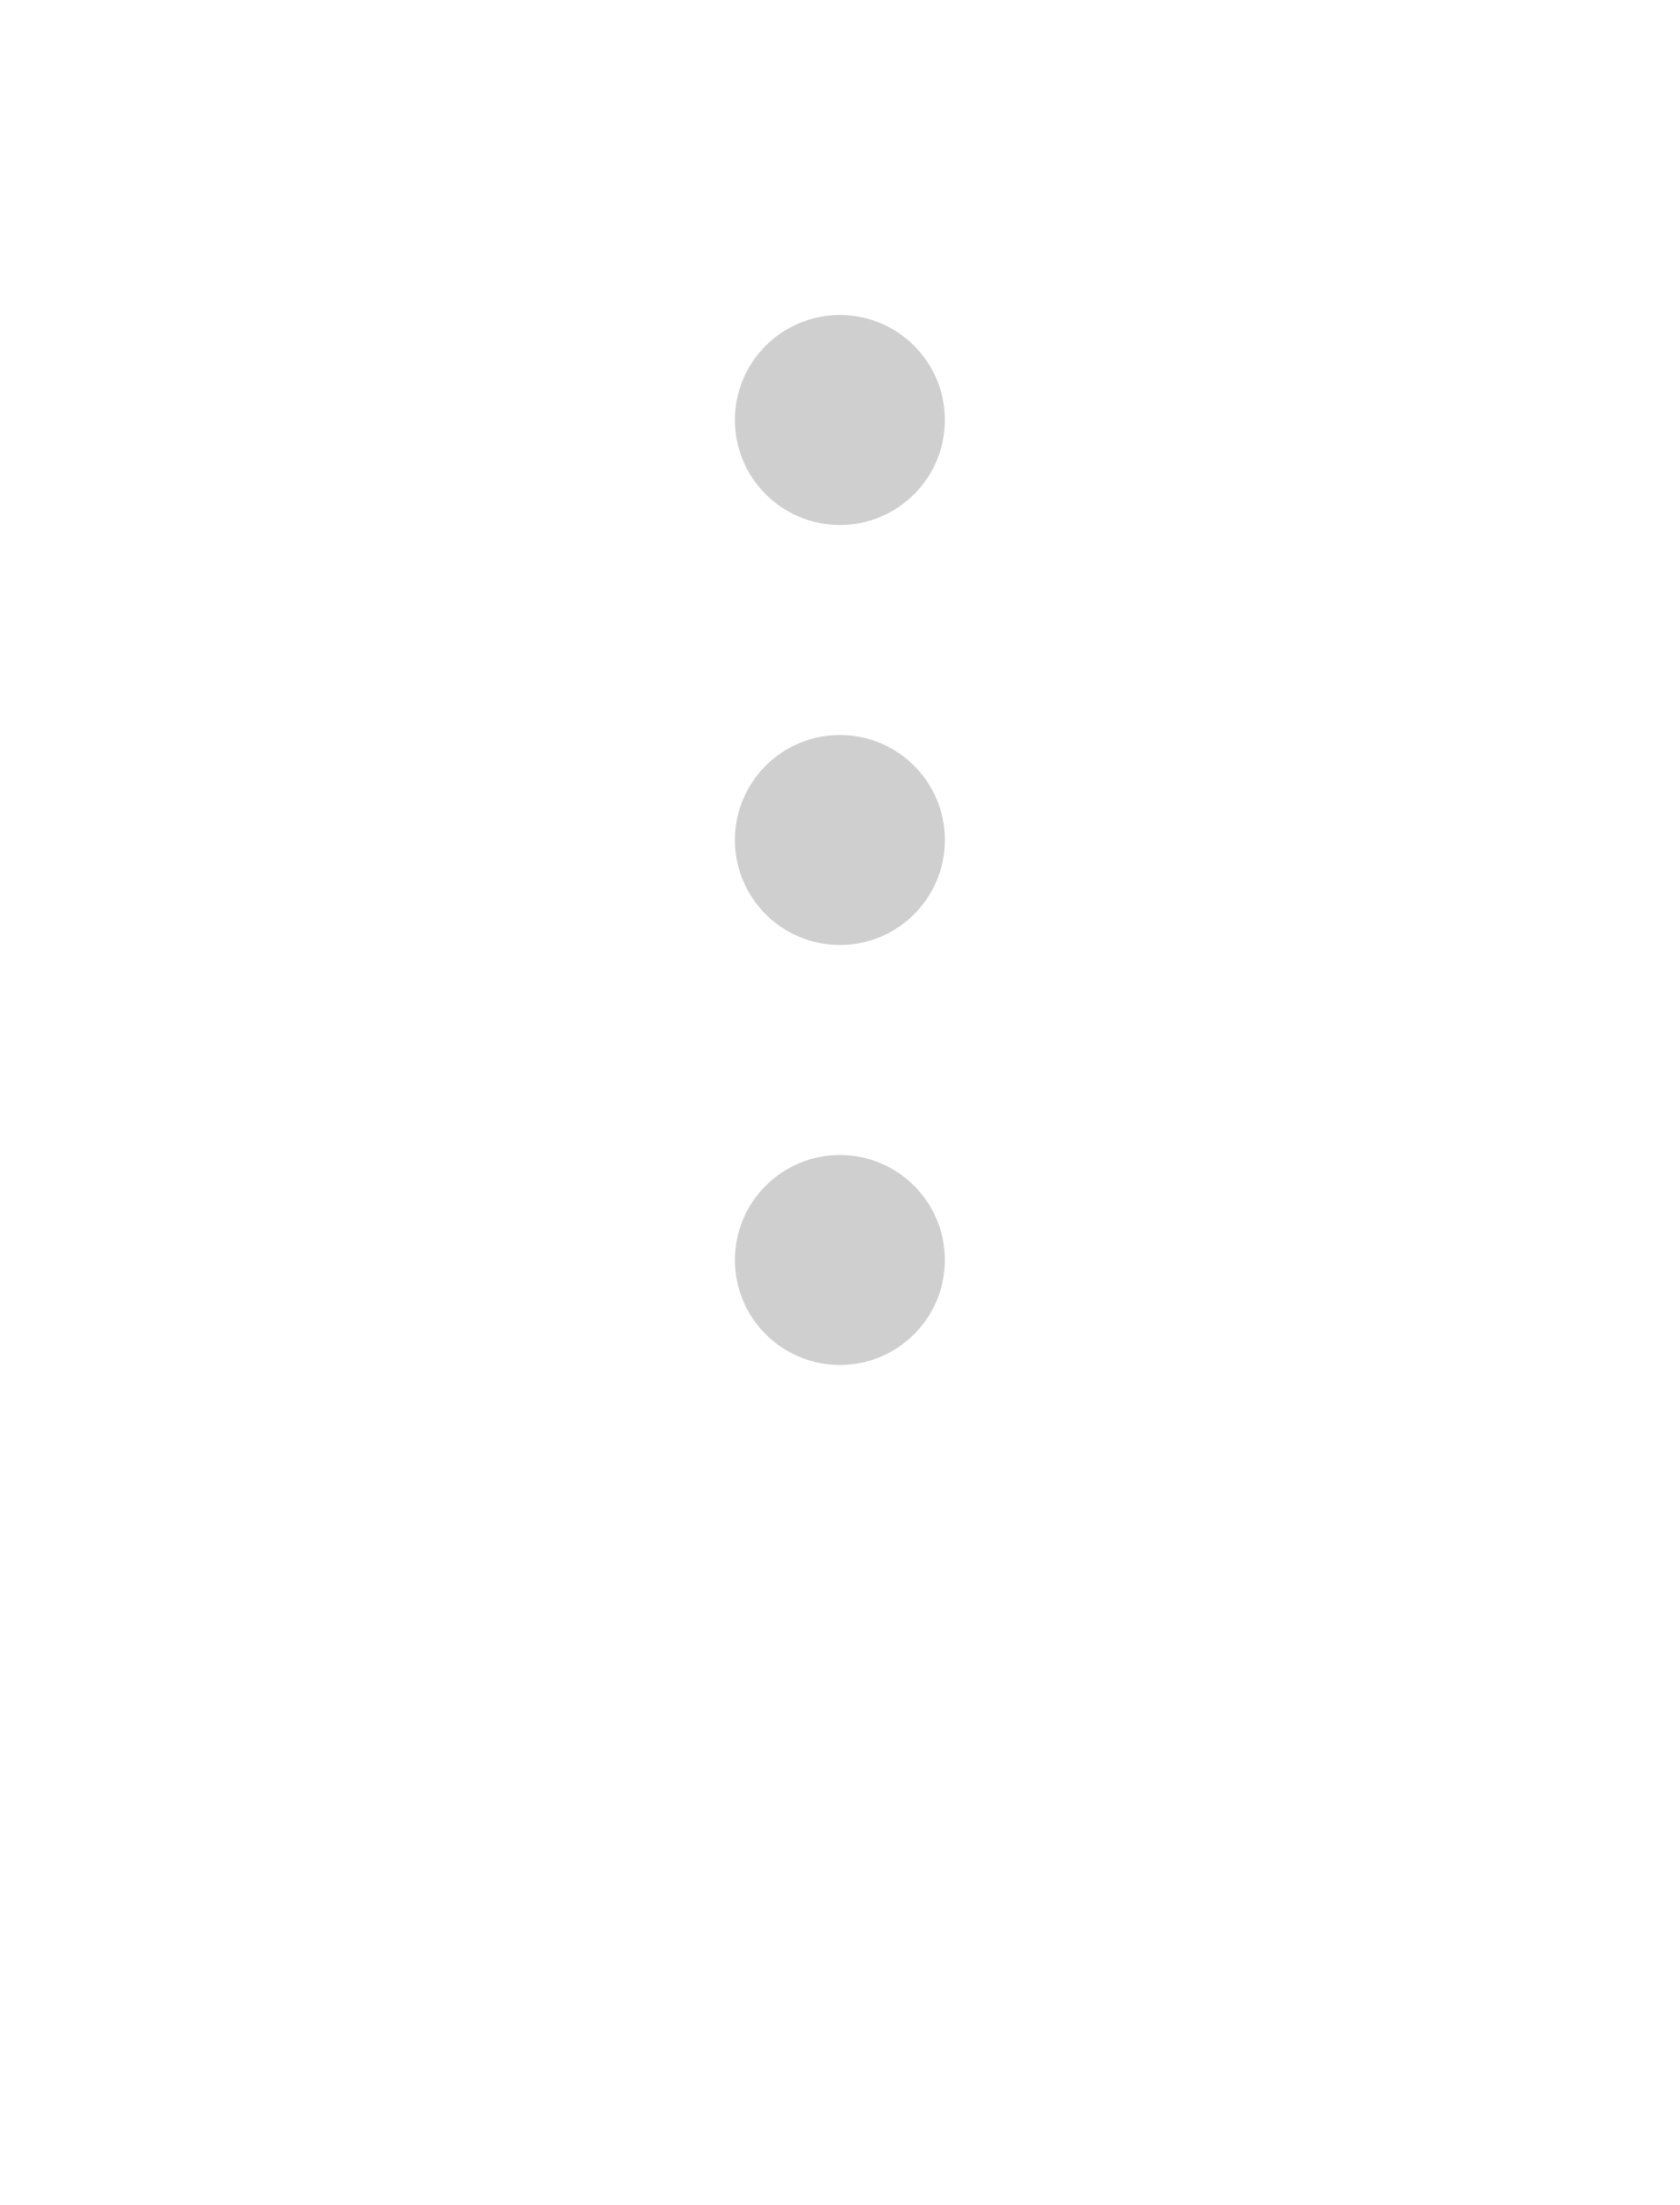
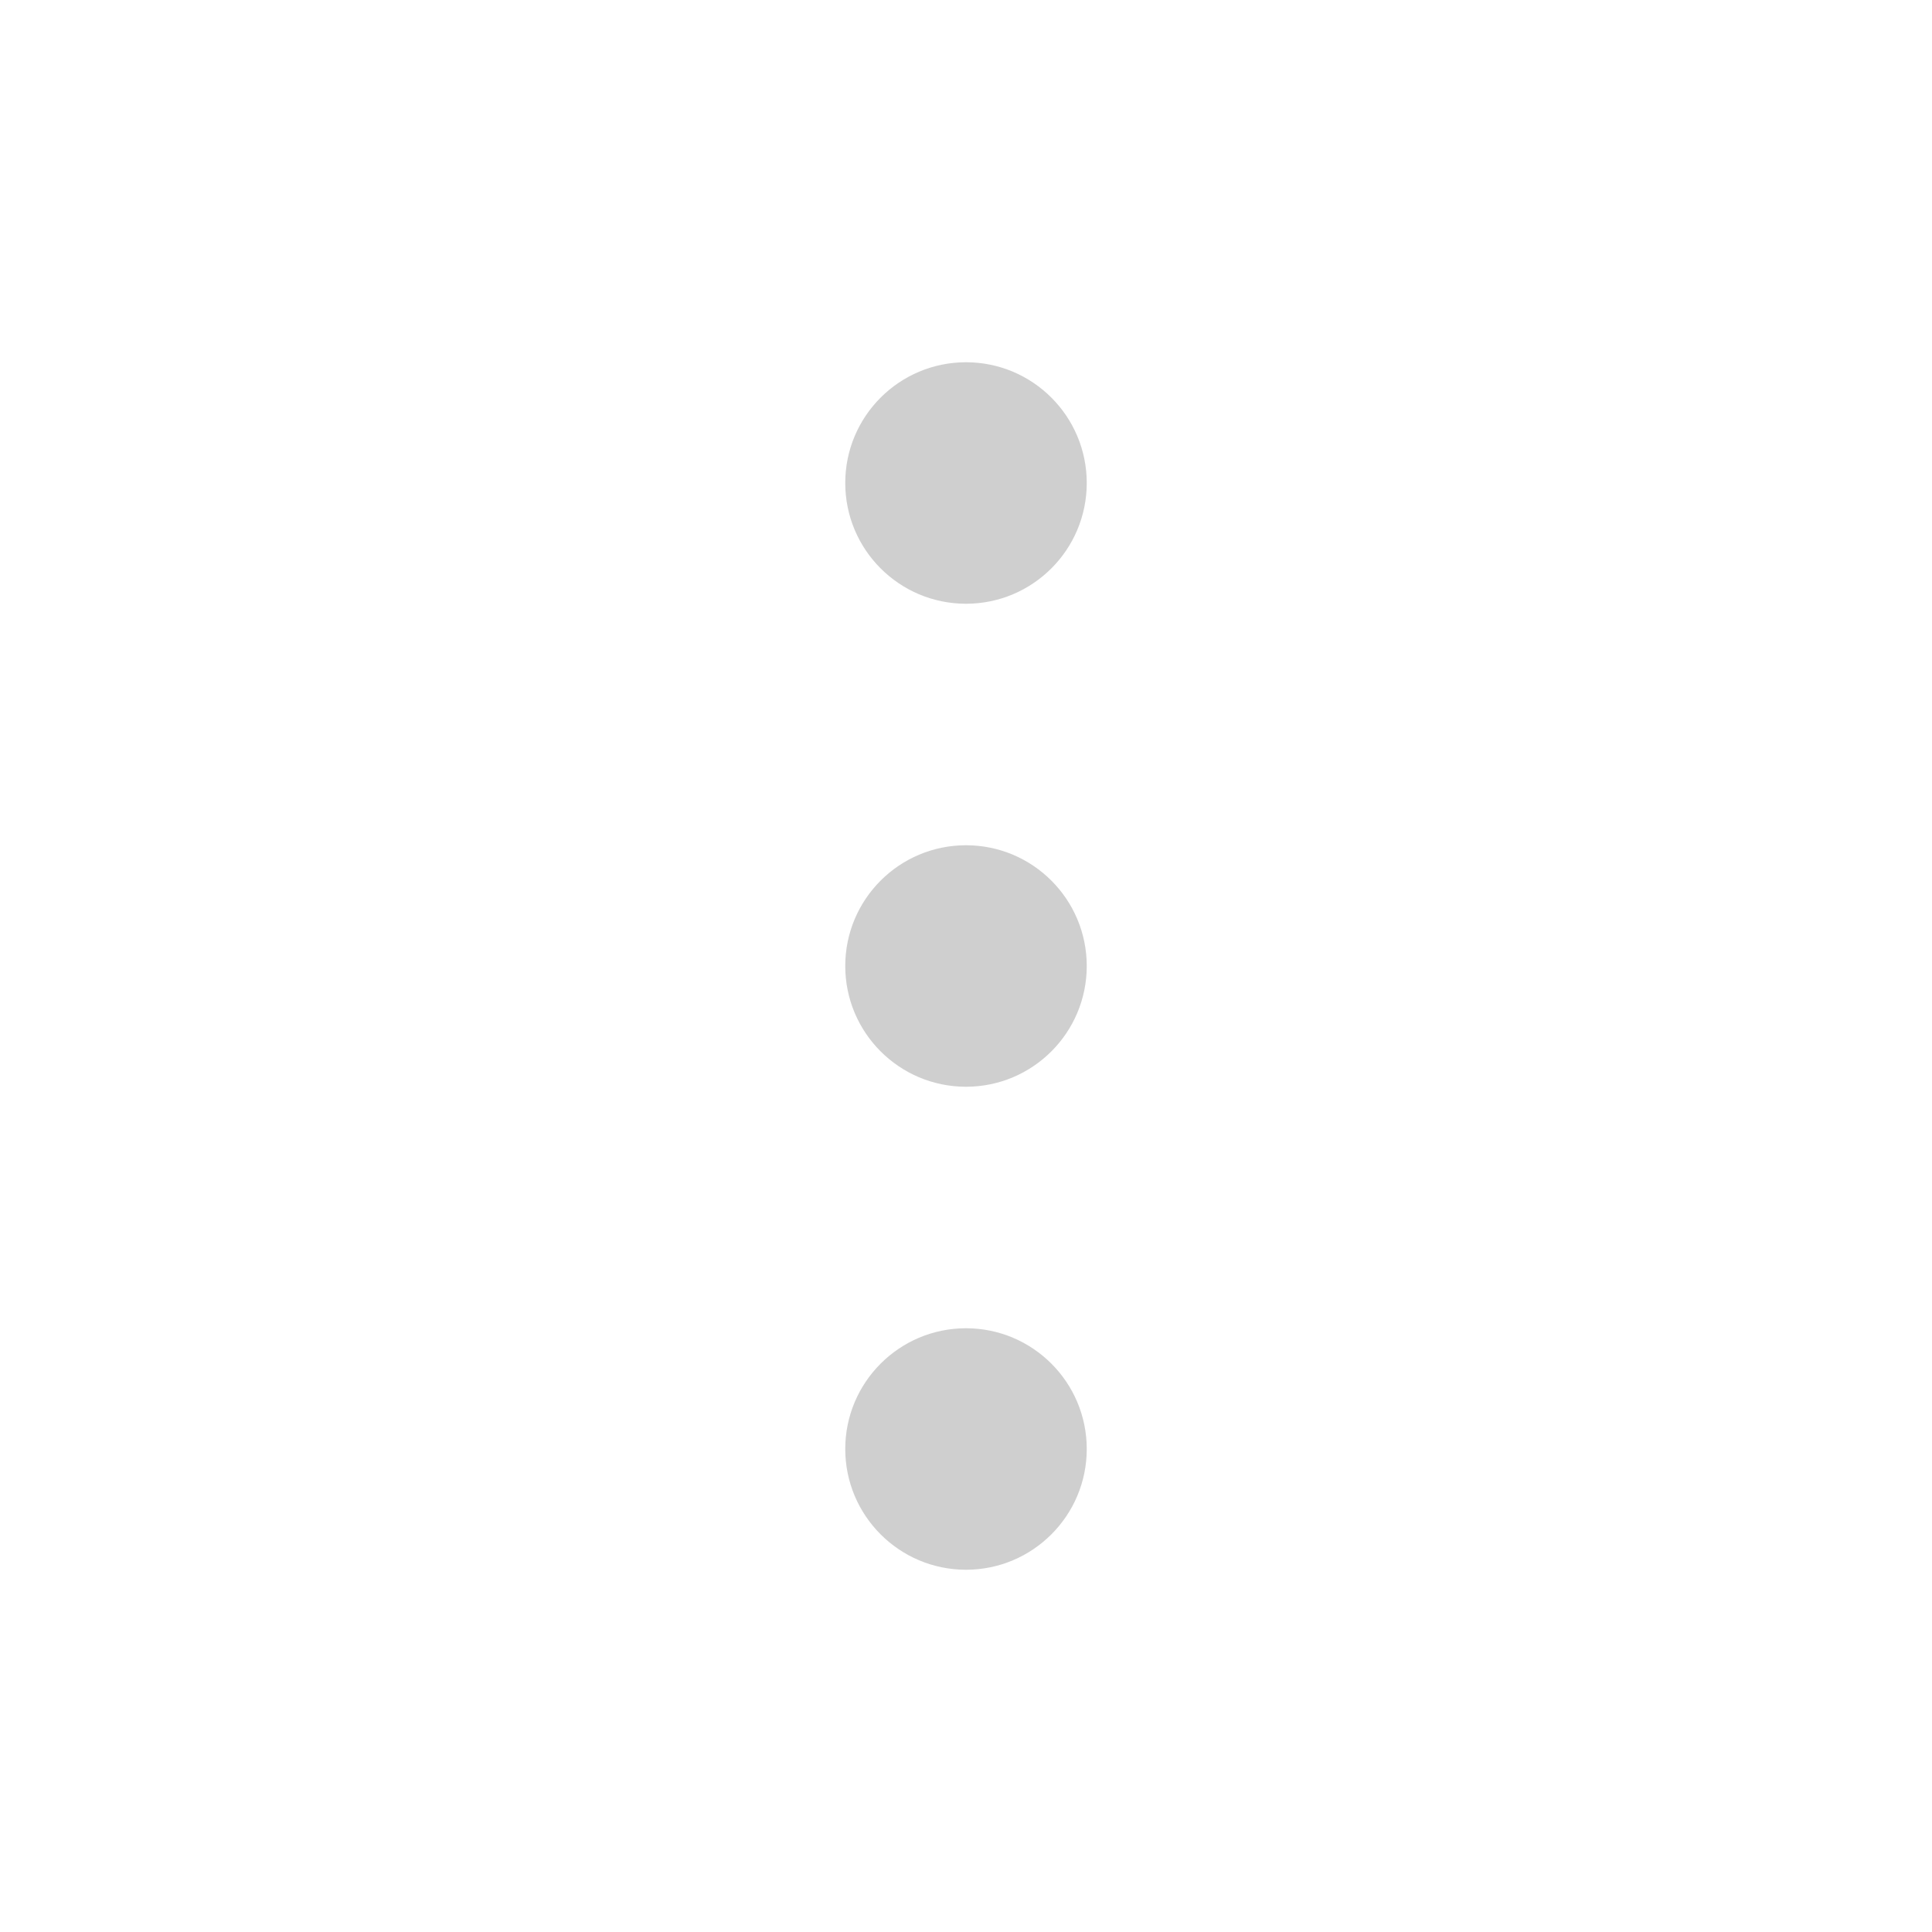
- <svg xmlns="http://www.w3.org/2000/svg" width="16" height="21" viewBox="0 0 16 21" fill="none">
+ <svg xmlns="http://www.w3.org/2000/svg" width="16" height="16" viewBox="0 0 16 16" fill="none">
  <g>
    <path d="M9 12C9 12.552 8.552 13 8 13C7.448 13 7 12.552 7 12C7 11.448 7.448 11 8 11C8.552 11 9 11.448 9 12Z" fill="#CFCFCF" />
  </g>
  <g>
    <circle cx="8" cy="8" r="1" fill="#CFCFCF" />
  </g>
  <g>
    <circle cx="8" cy="4" r="1" fill="#CFCFCF" />
  </g>
</svg>
